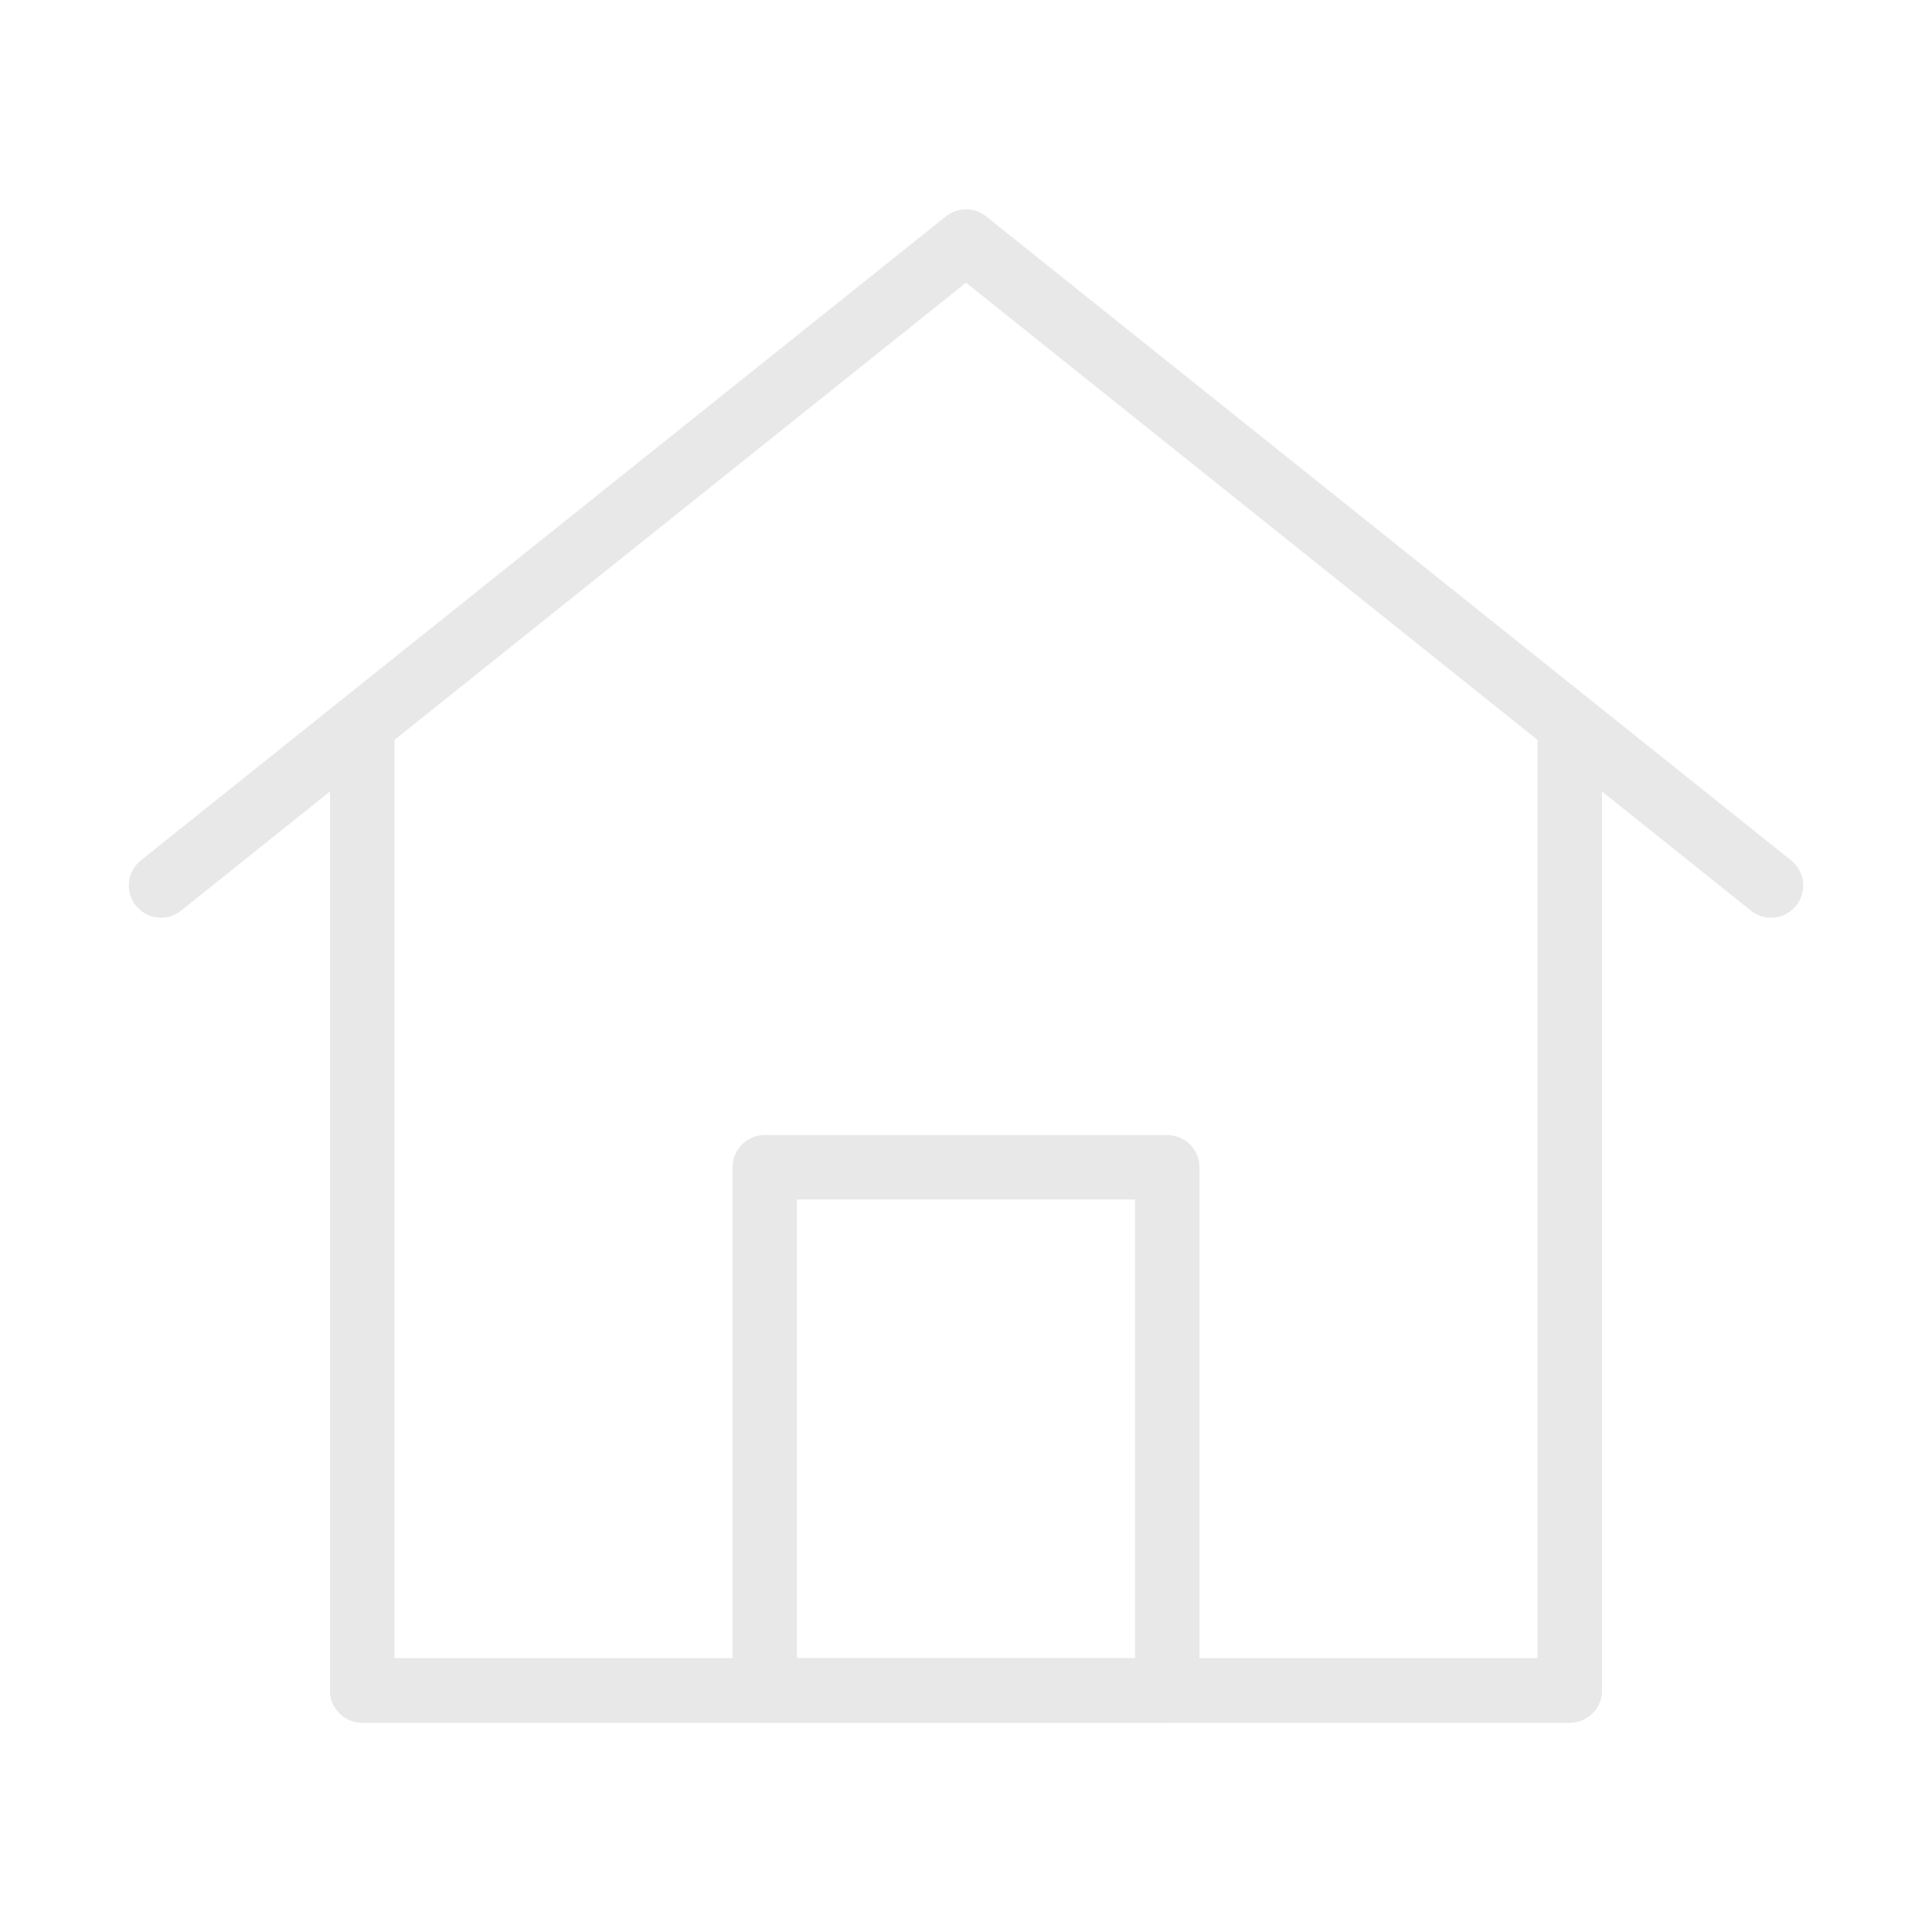
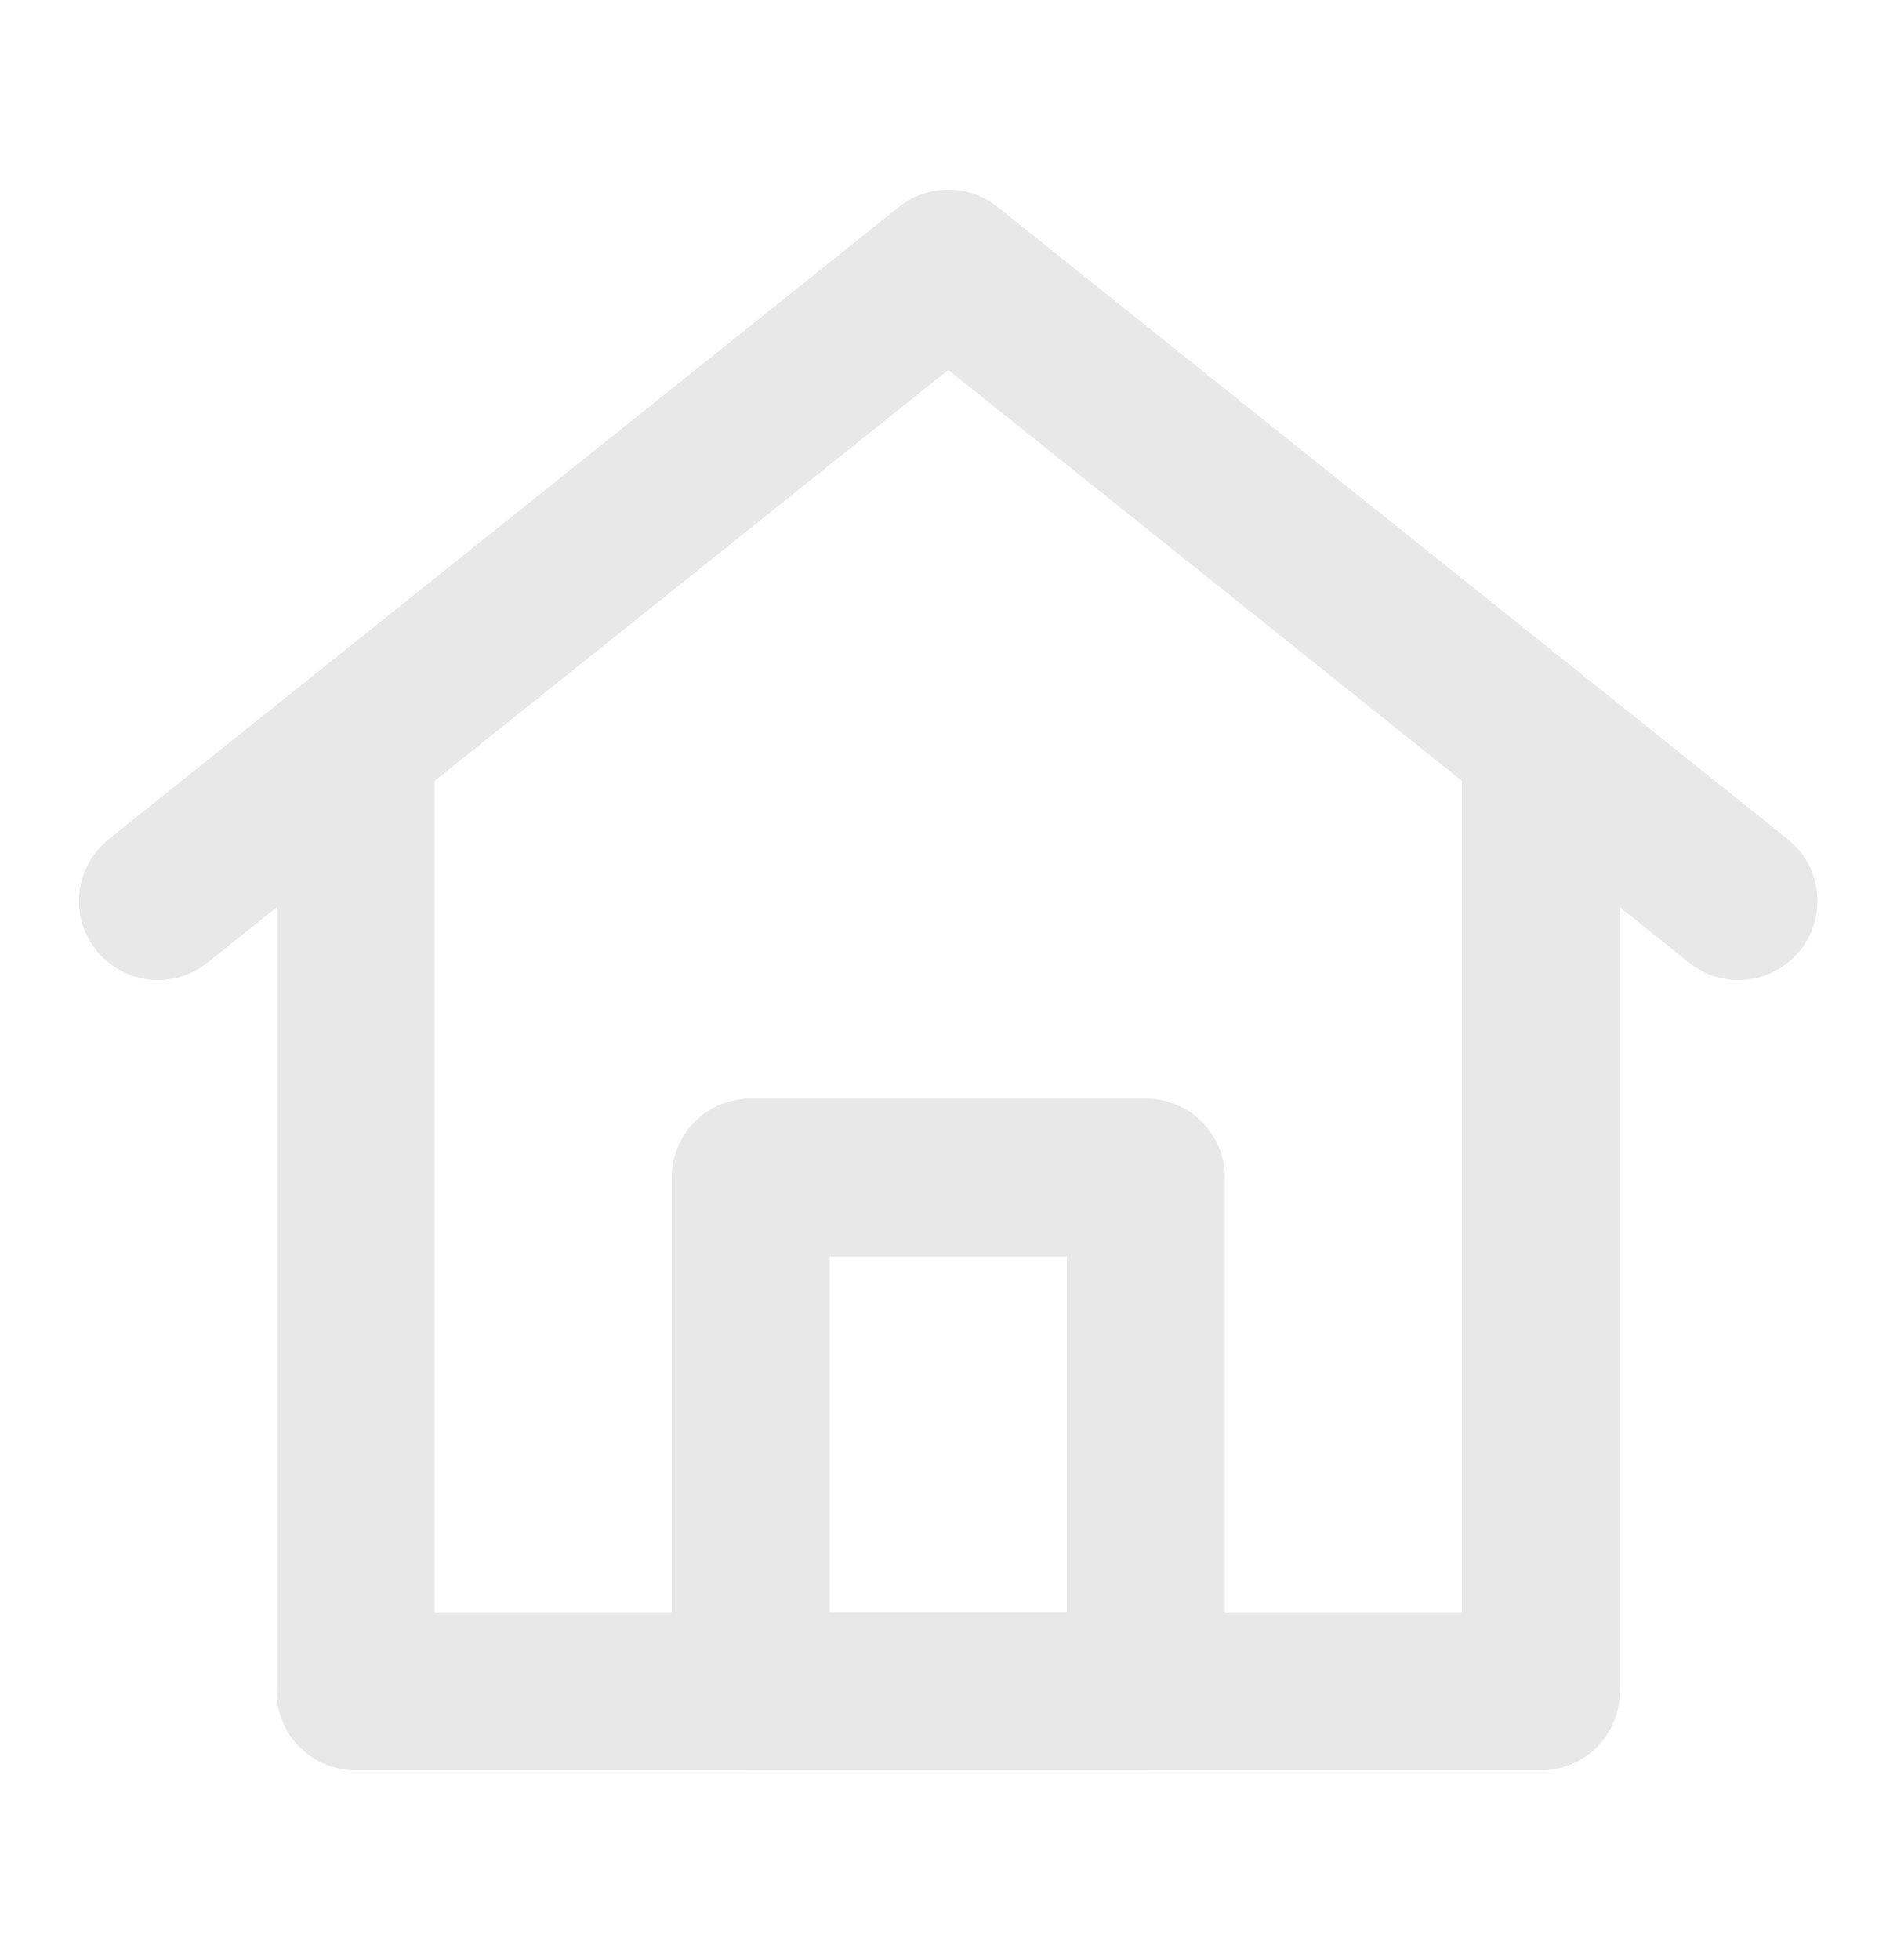
- <svg xmlns="http://www.w3.org/2000/svg" width="100%" height="100%" viewBox="0 0 30 30" fill="none">
-   <path d="M24.375 26.25V11.25L27.5 13.75L15 3.75L2.5 13.75L5.625 11.25V26.25H24.375Z" stroke="#E8E8E8" stroke-linecap="round" stroke-linejoin="round" />
-   <path d="M18.125 18.125V26.25H11.875V18.125H18.125Z" stroke="#E8E8E8" stroke-linecap="round" stroke-linejoin="round" />
-   <path d="M24.375 26.25H5.625" stroke="#E8E8E8" stroke-linecap="round" stroke-linejoin="round" />
+ <svg xmlns="http://www.w3.org/2000/svg" width="30" height="31" viewBox="0 0 30 31" fill="none">
+   <path d="M24.375 26.75V11.75L27.5 14.25L15 4.25L2.5 14.25L5.625 11.75V26.75H24.375Z" stroke="#E8E8E8" stroke-width="2.5" stroke-linecap="round" stroke-linejoin="round" />
+   <path d="M18.125 18.625V26.75H11.875V18.625H18.125Z" stroke="#E8E8E8" stroke-width="2.5" stroke-linecap="round" stroke-linejoin="round" />
+   <path d="M24.375 26.75H5.625" stroke="#E8E8E8" stroke-linecap="round" stroke-linejoin="round" />
</svg>
